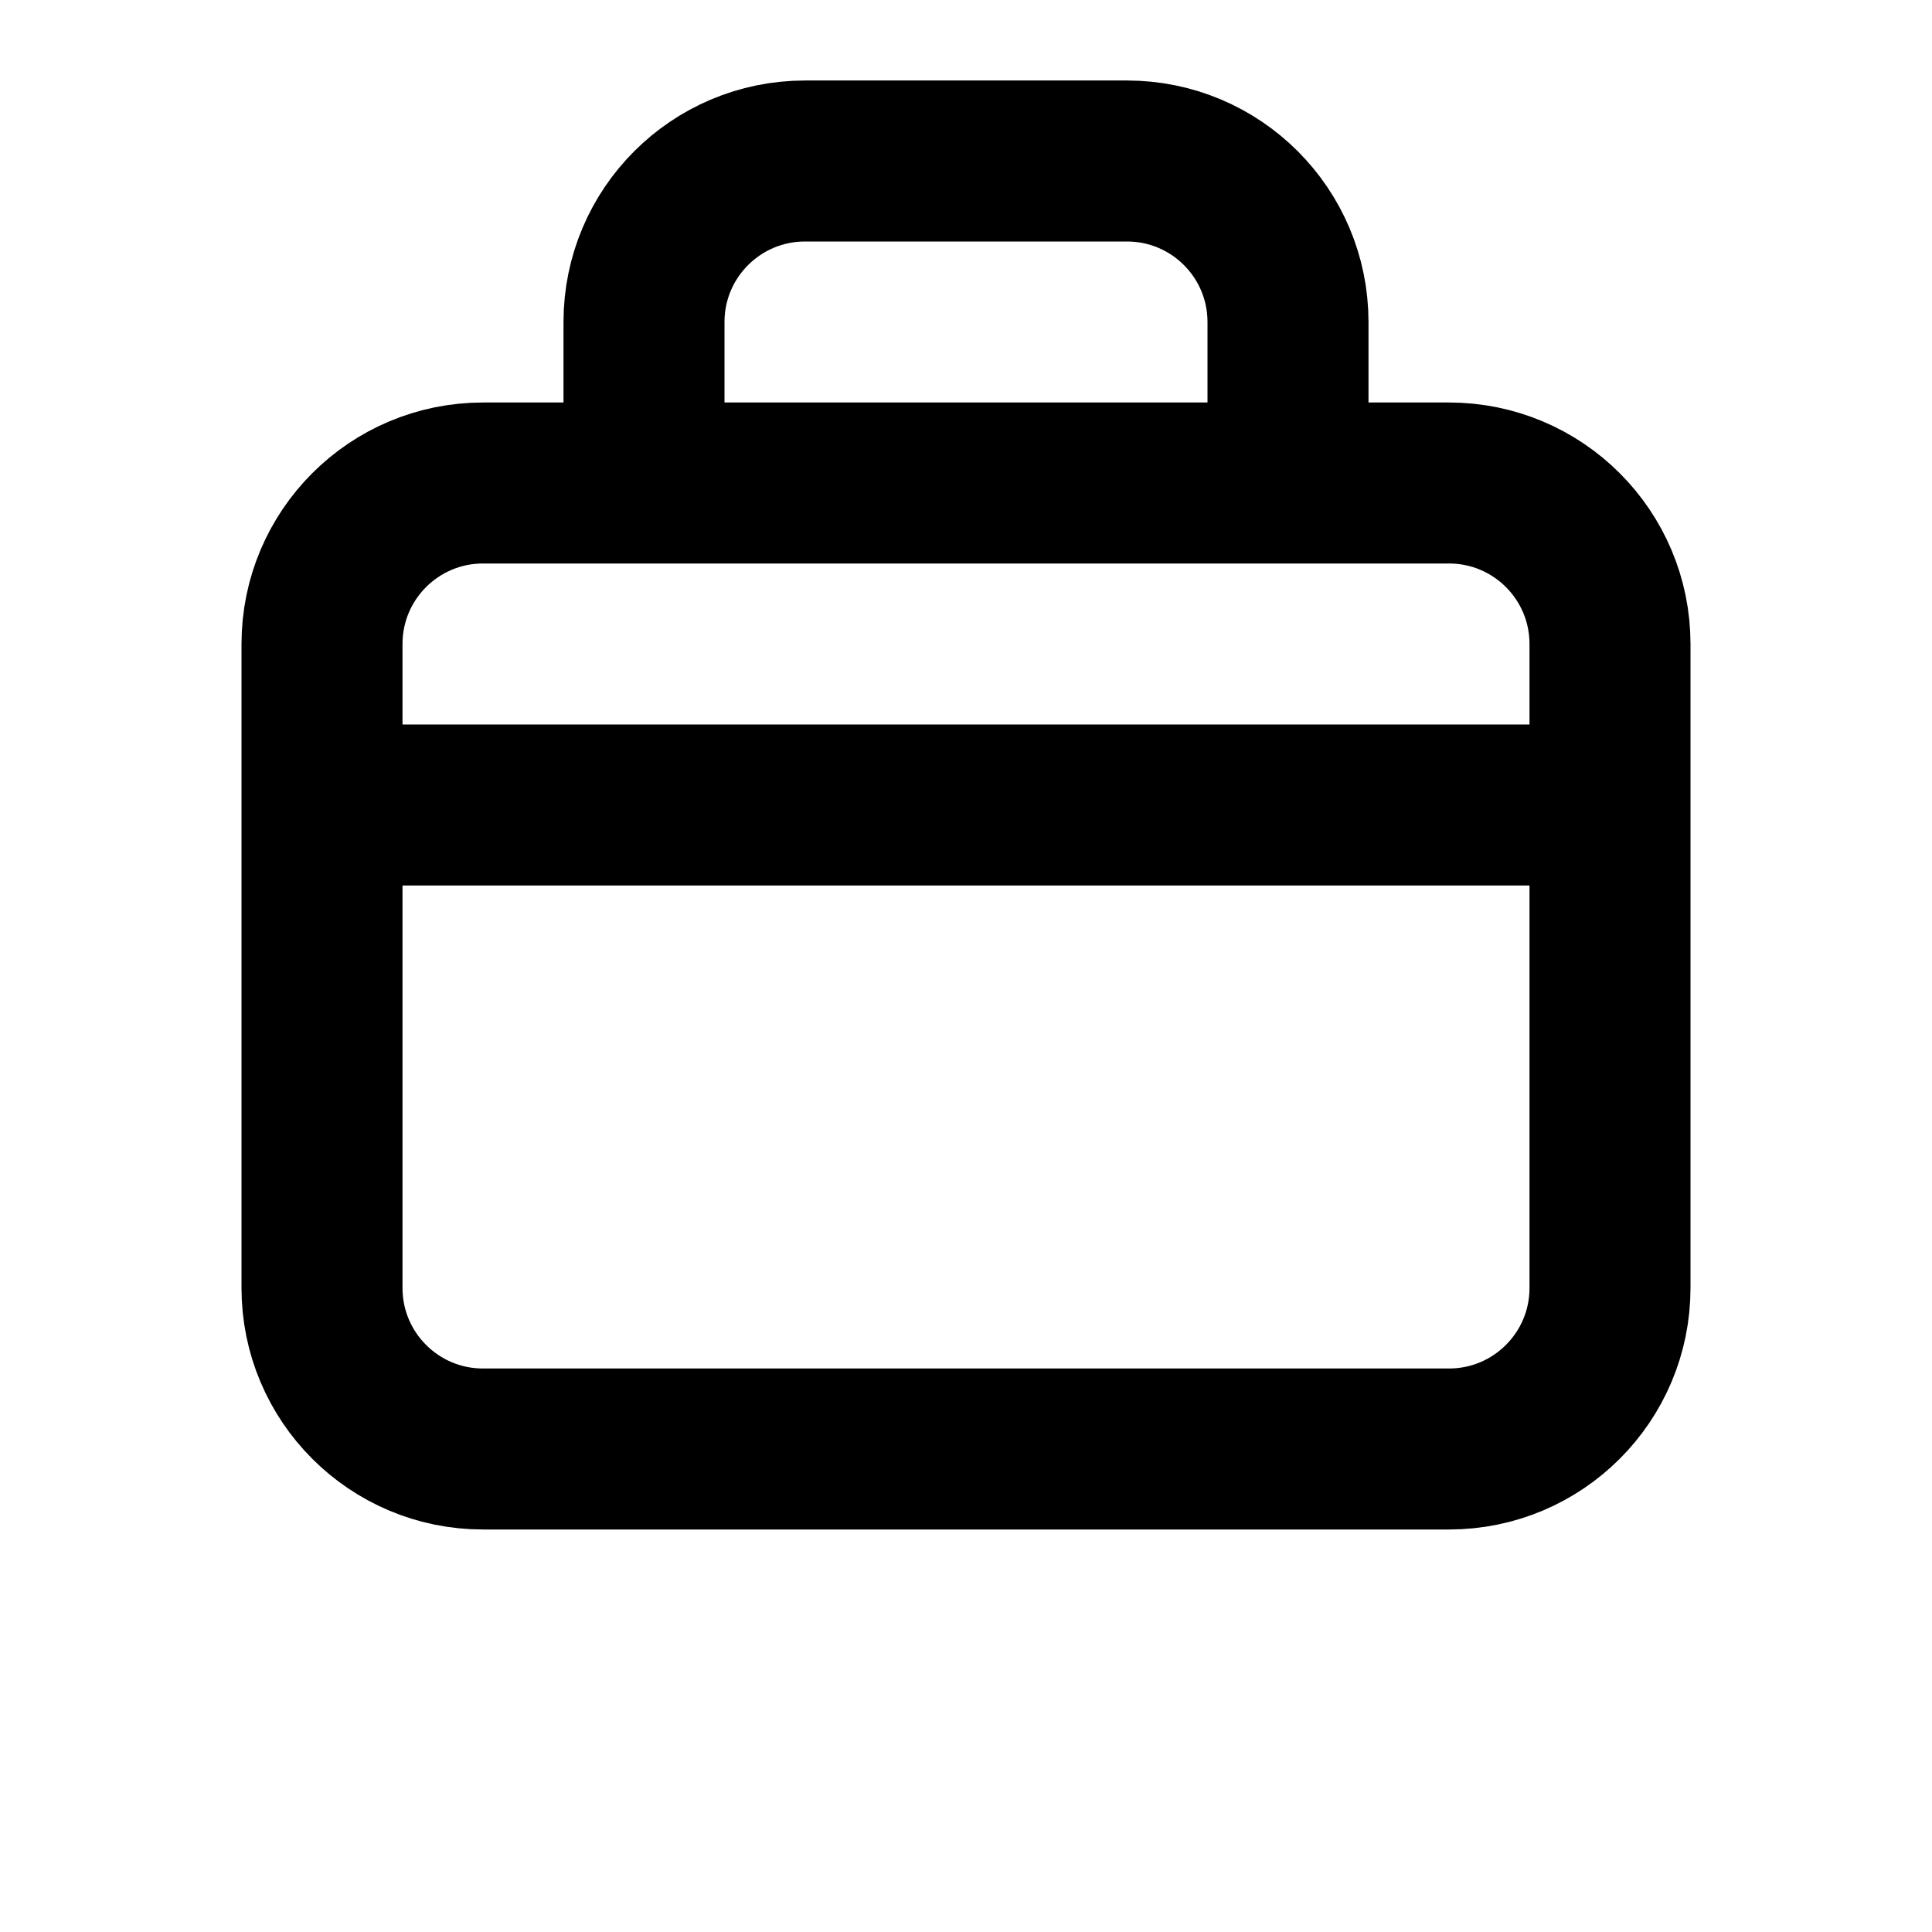
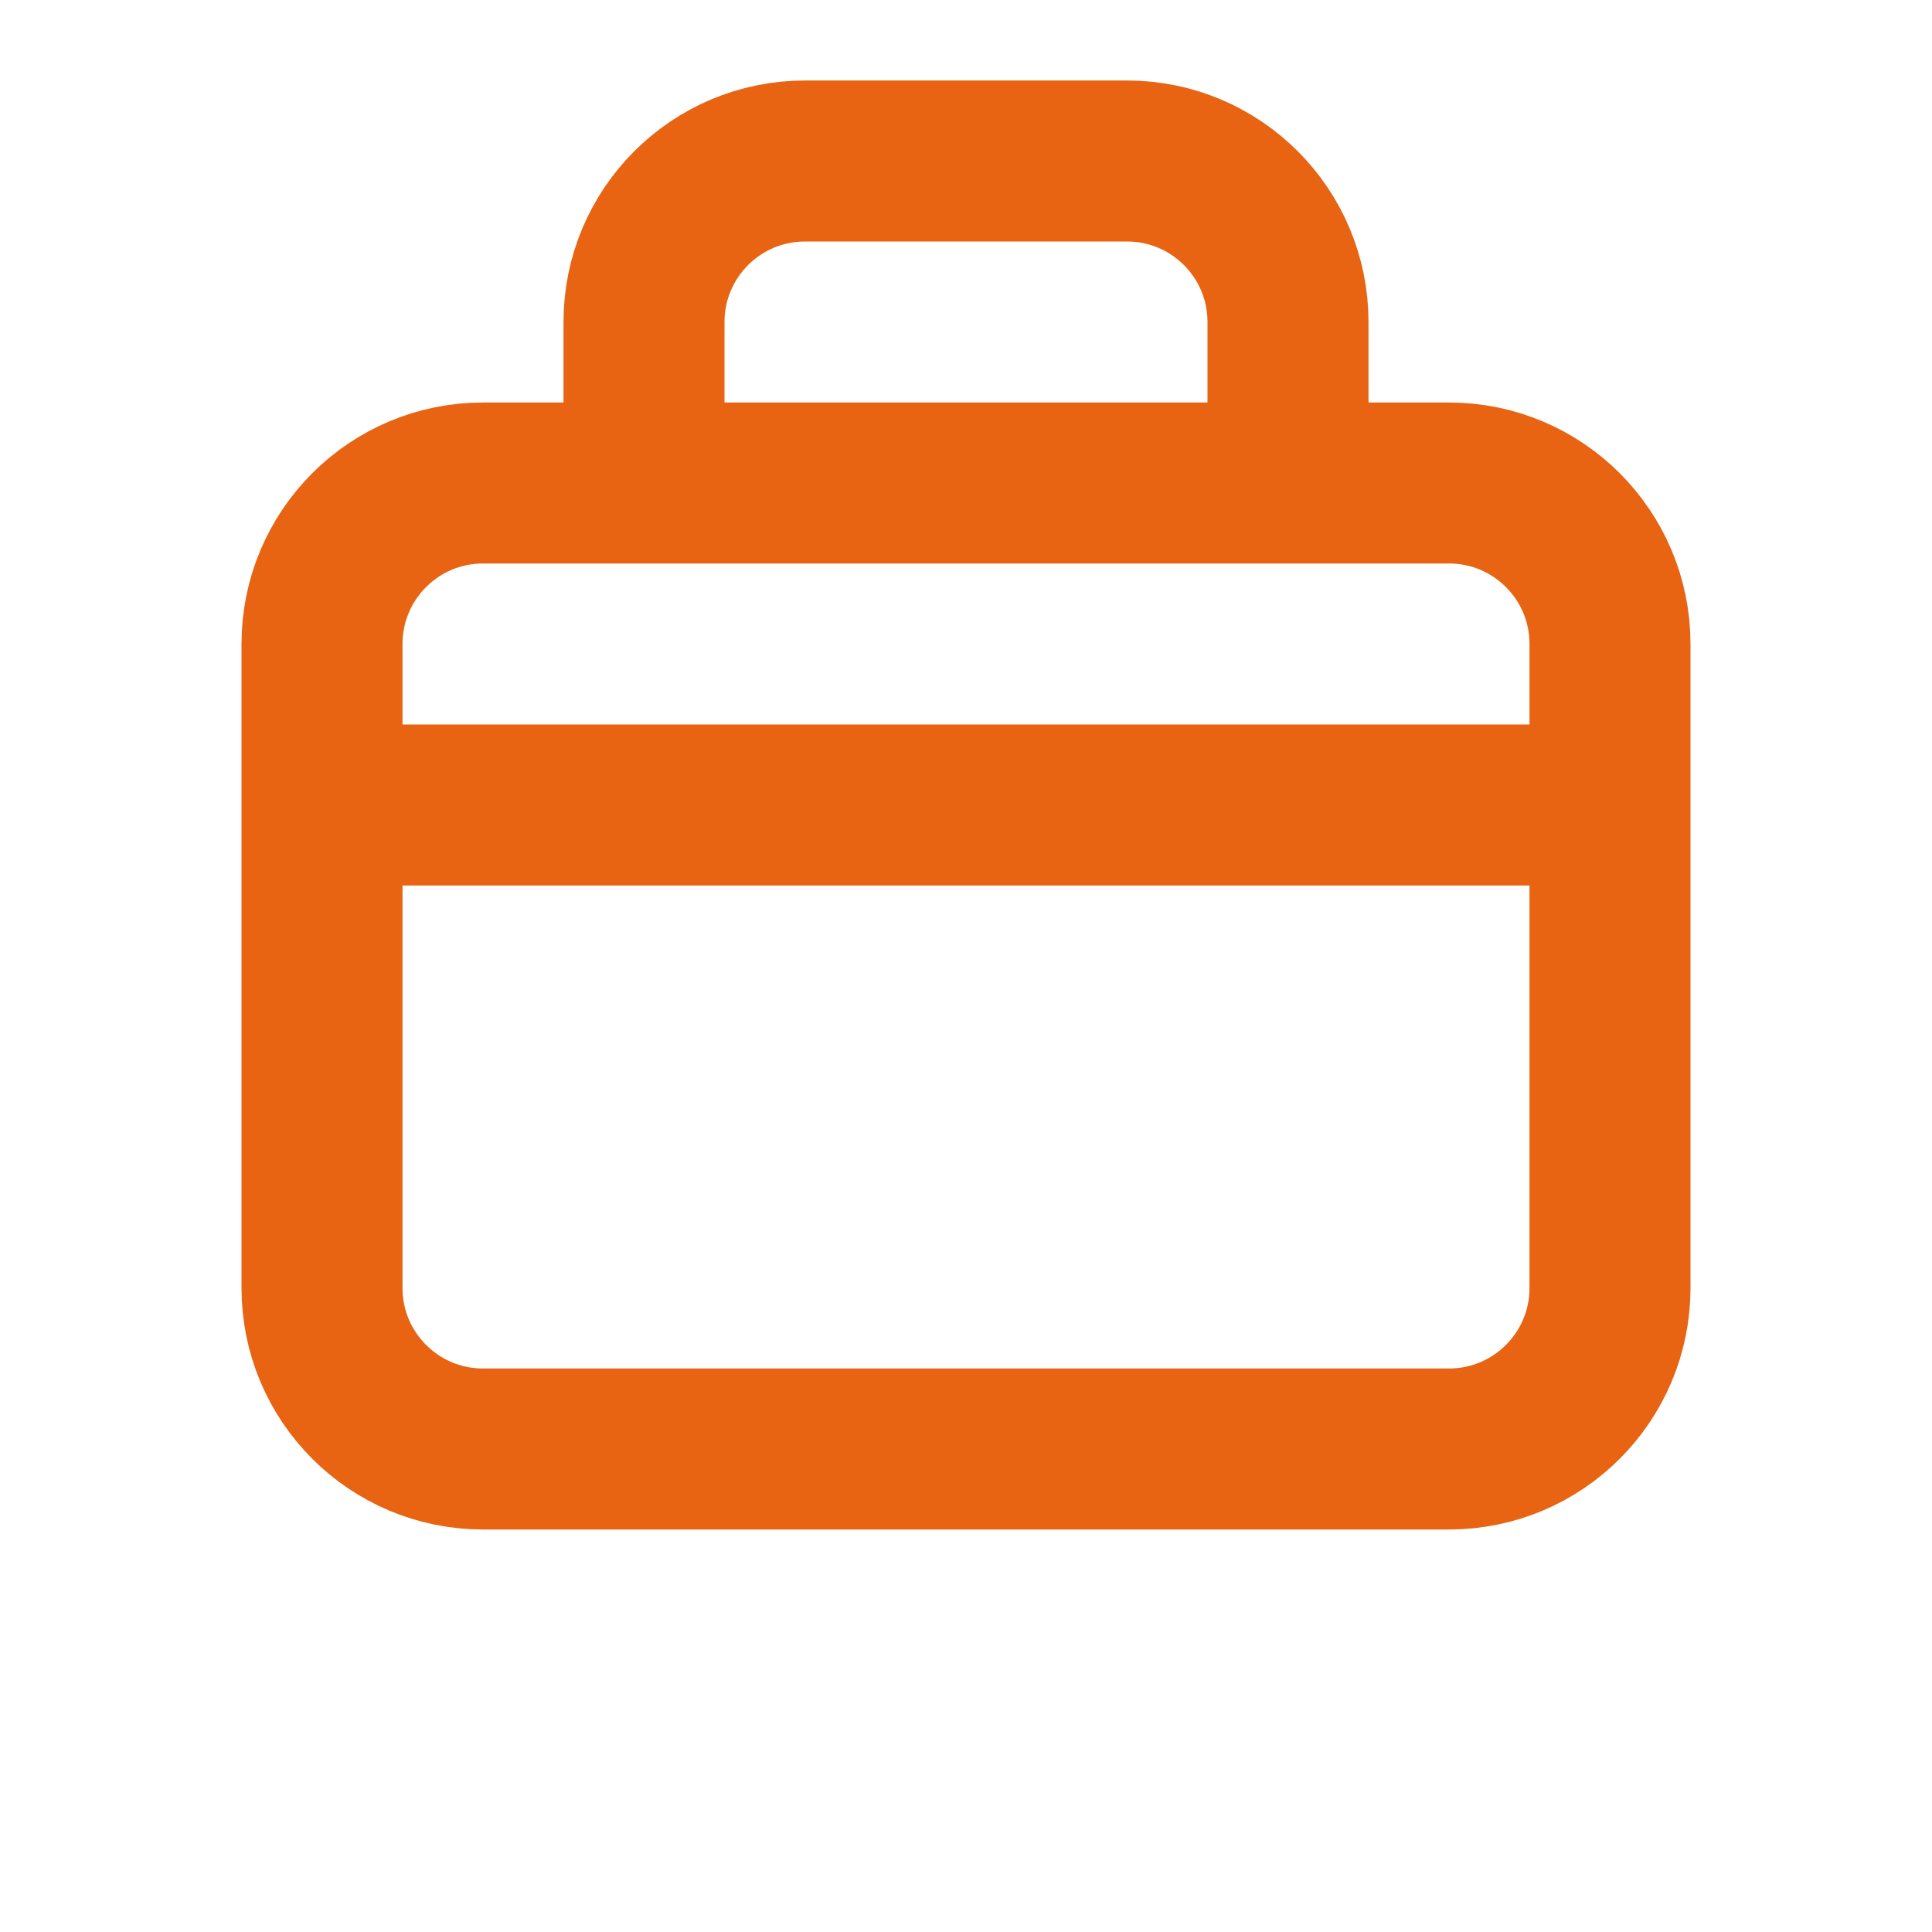
<svg xmlns="http://www.w3.org/2000/svg" width="24" height="24" viewBox="0 0 24 24" fill="none">
-   <rect x="4" y="6" width="16" height="12" rx="2" stroke="currentColor" stroke-width="2" fill="none" />
-   <path d="M4 10h16" stroke="currentColor" stroke-width="2" />
-   <path d="M8 6V4a2 2 0 0 1 2-2h4a2 2 0 0 1 2 2v2" stroke="currentColor" stroke-width="2" fill="none" />
+   <rect x="4" y="6" width="16" height="12" rx="2" stroke="#E86412" stroke-width="2" fill="none" />
+   <path d="M4 10h16" stroke="#E86412" stroke-width="2" />
+   <path d="M8 6V4a2 2 0 0 1 2-2h4a2 2 0 0 1 2 2v2" stroke="#E86412" stroke-width="2" fill="none" />
</svg>
